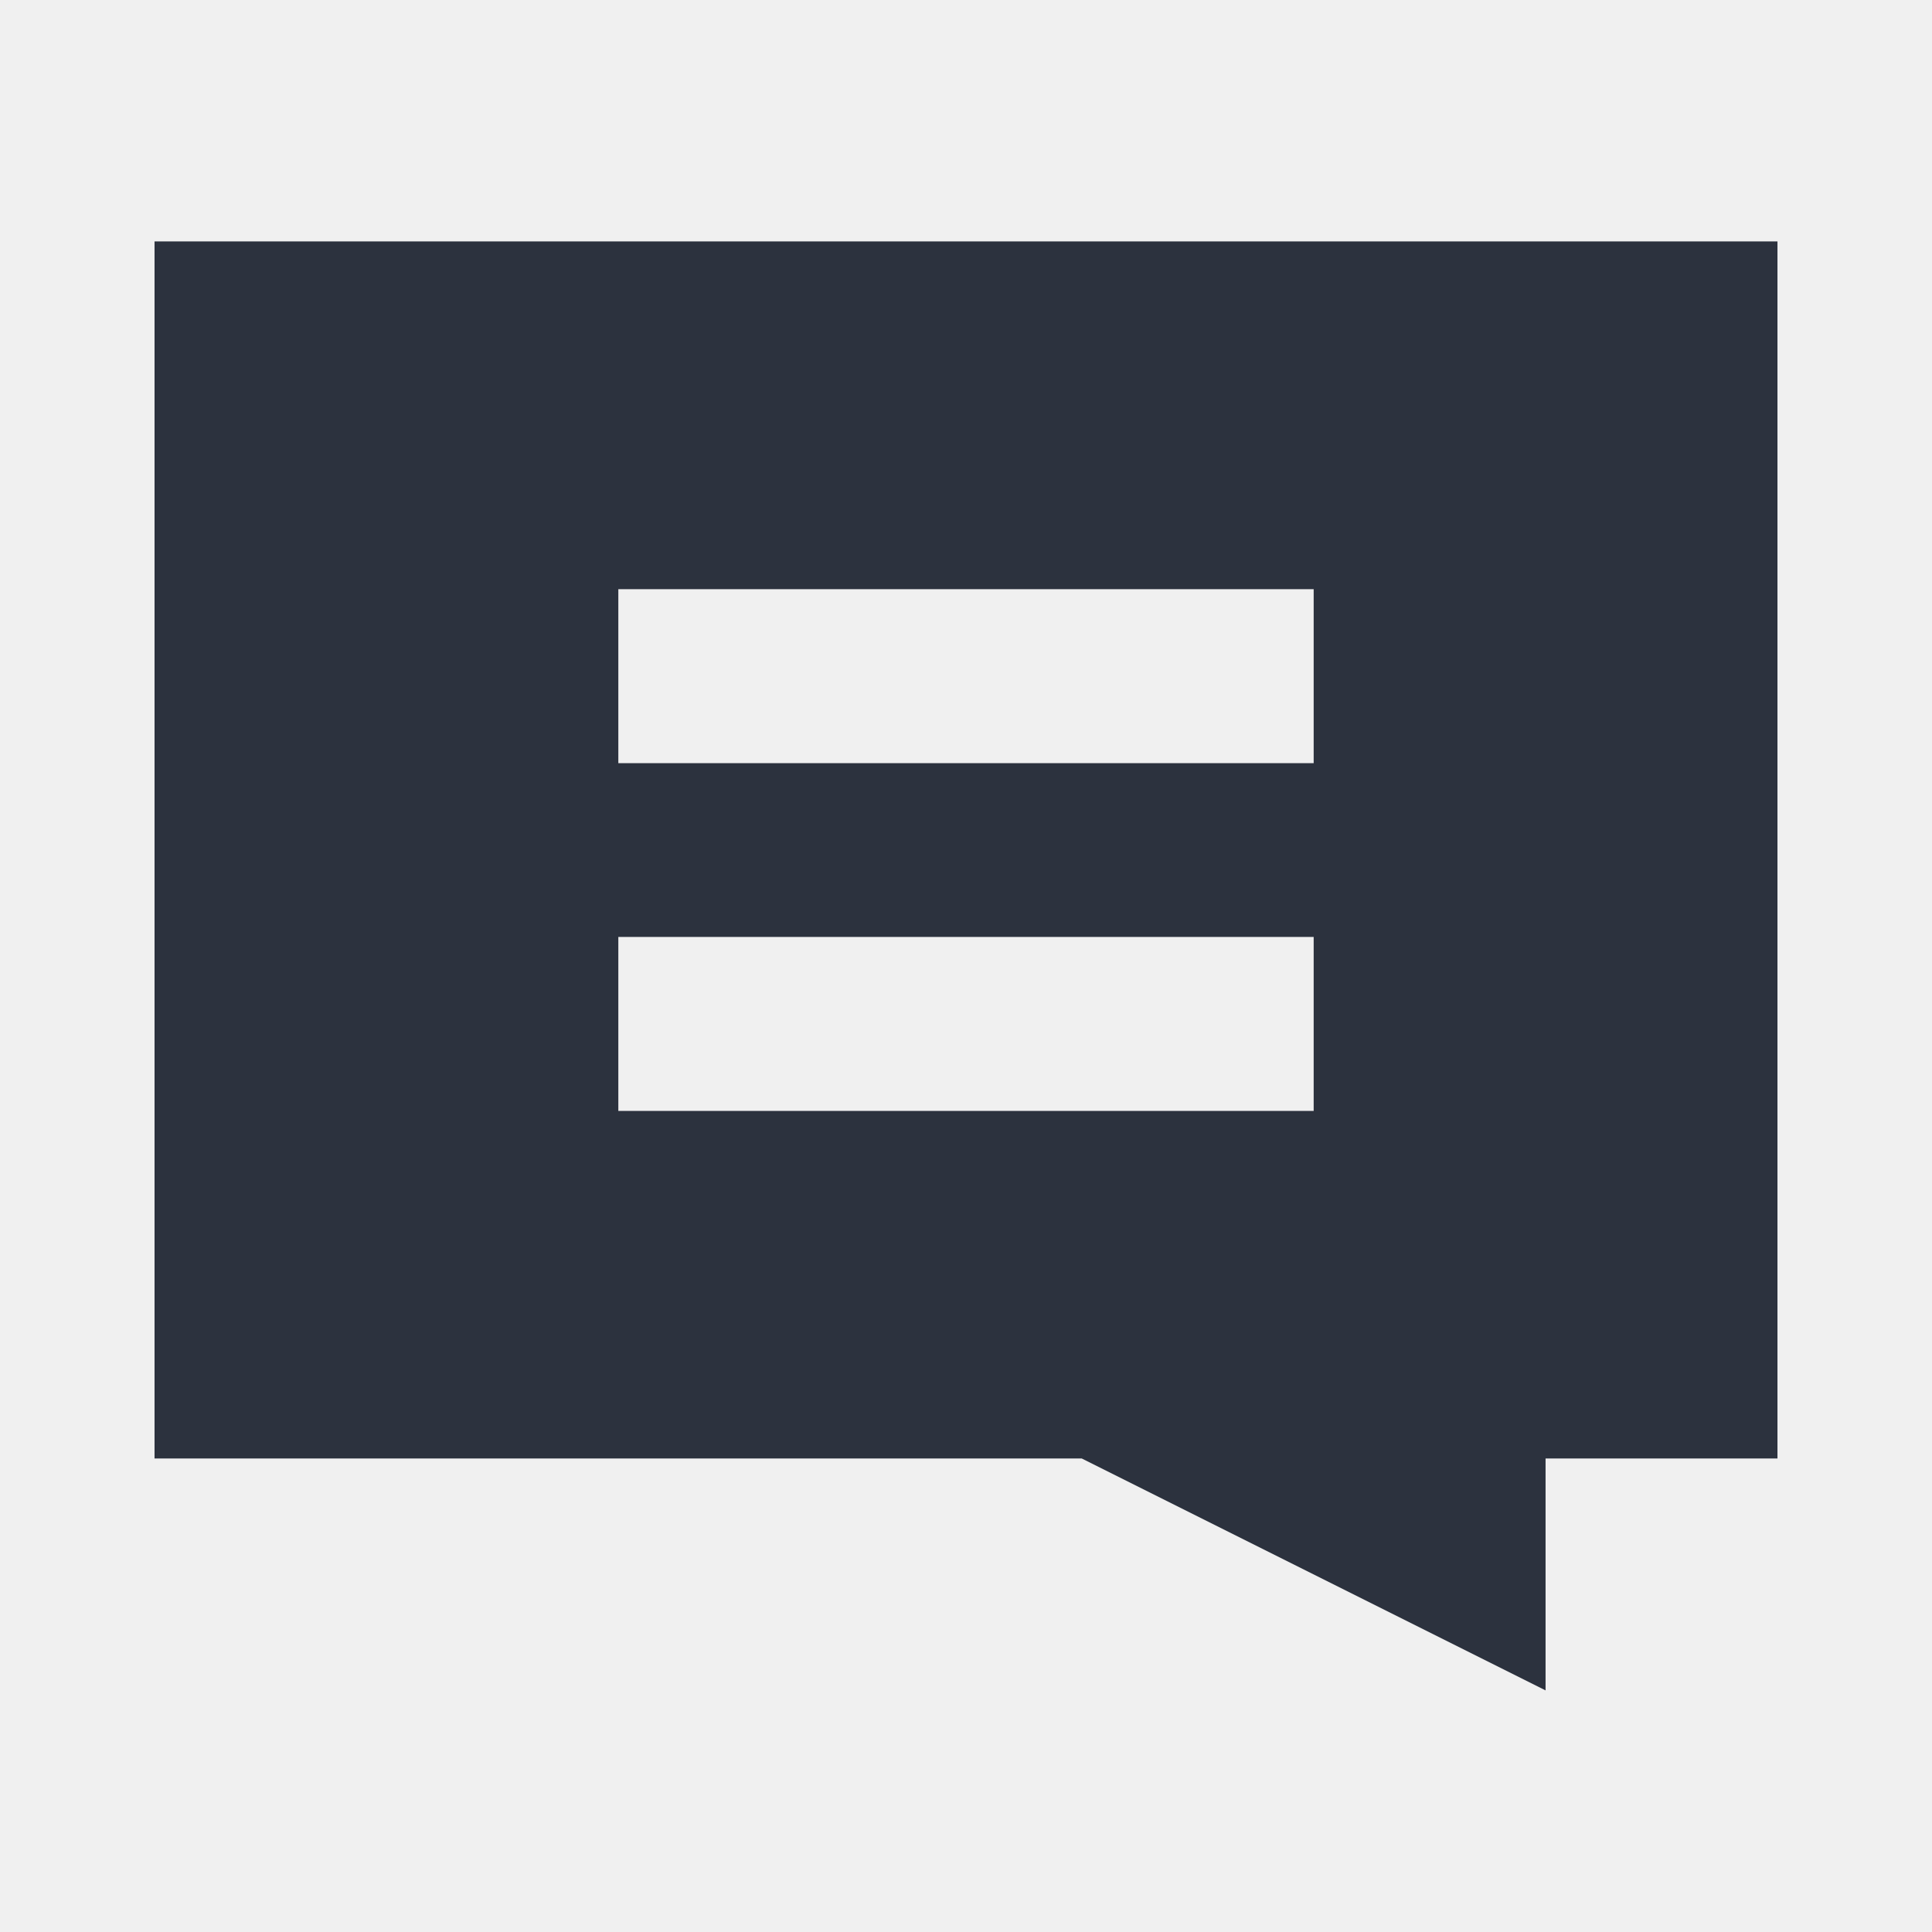
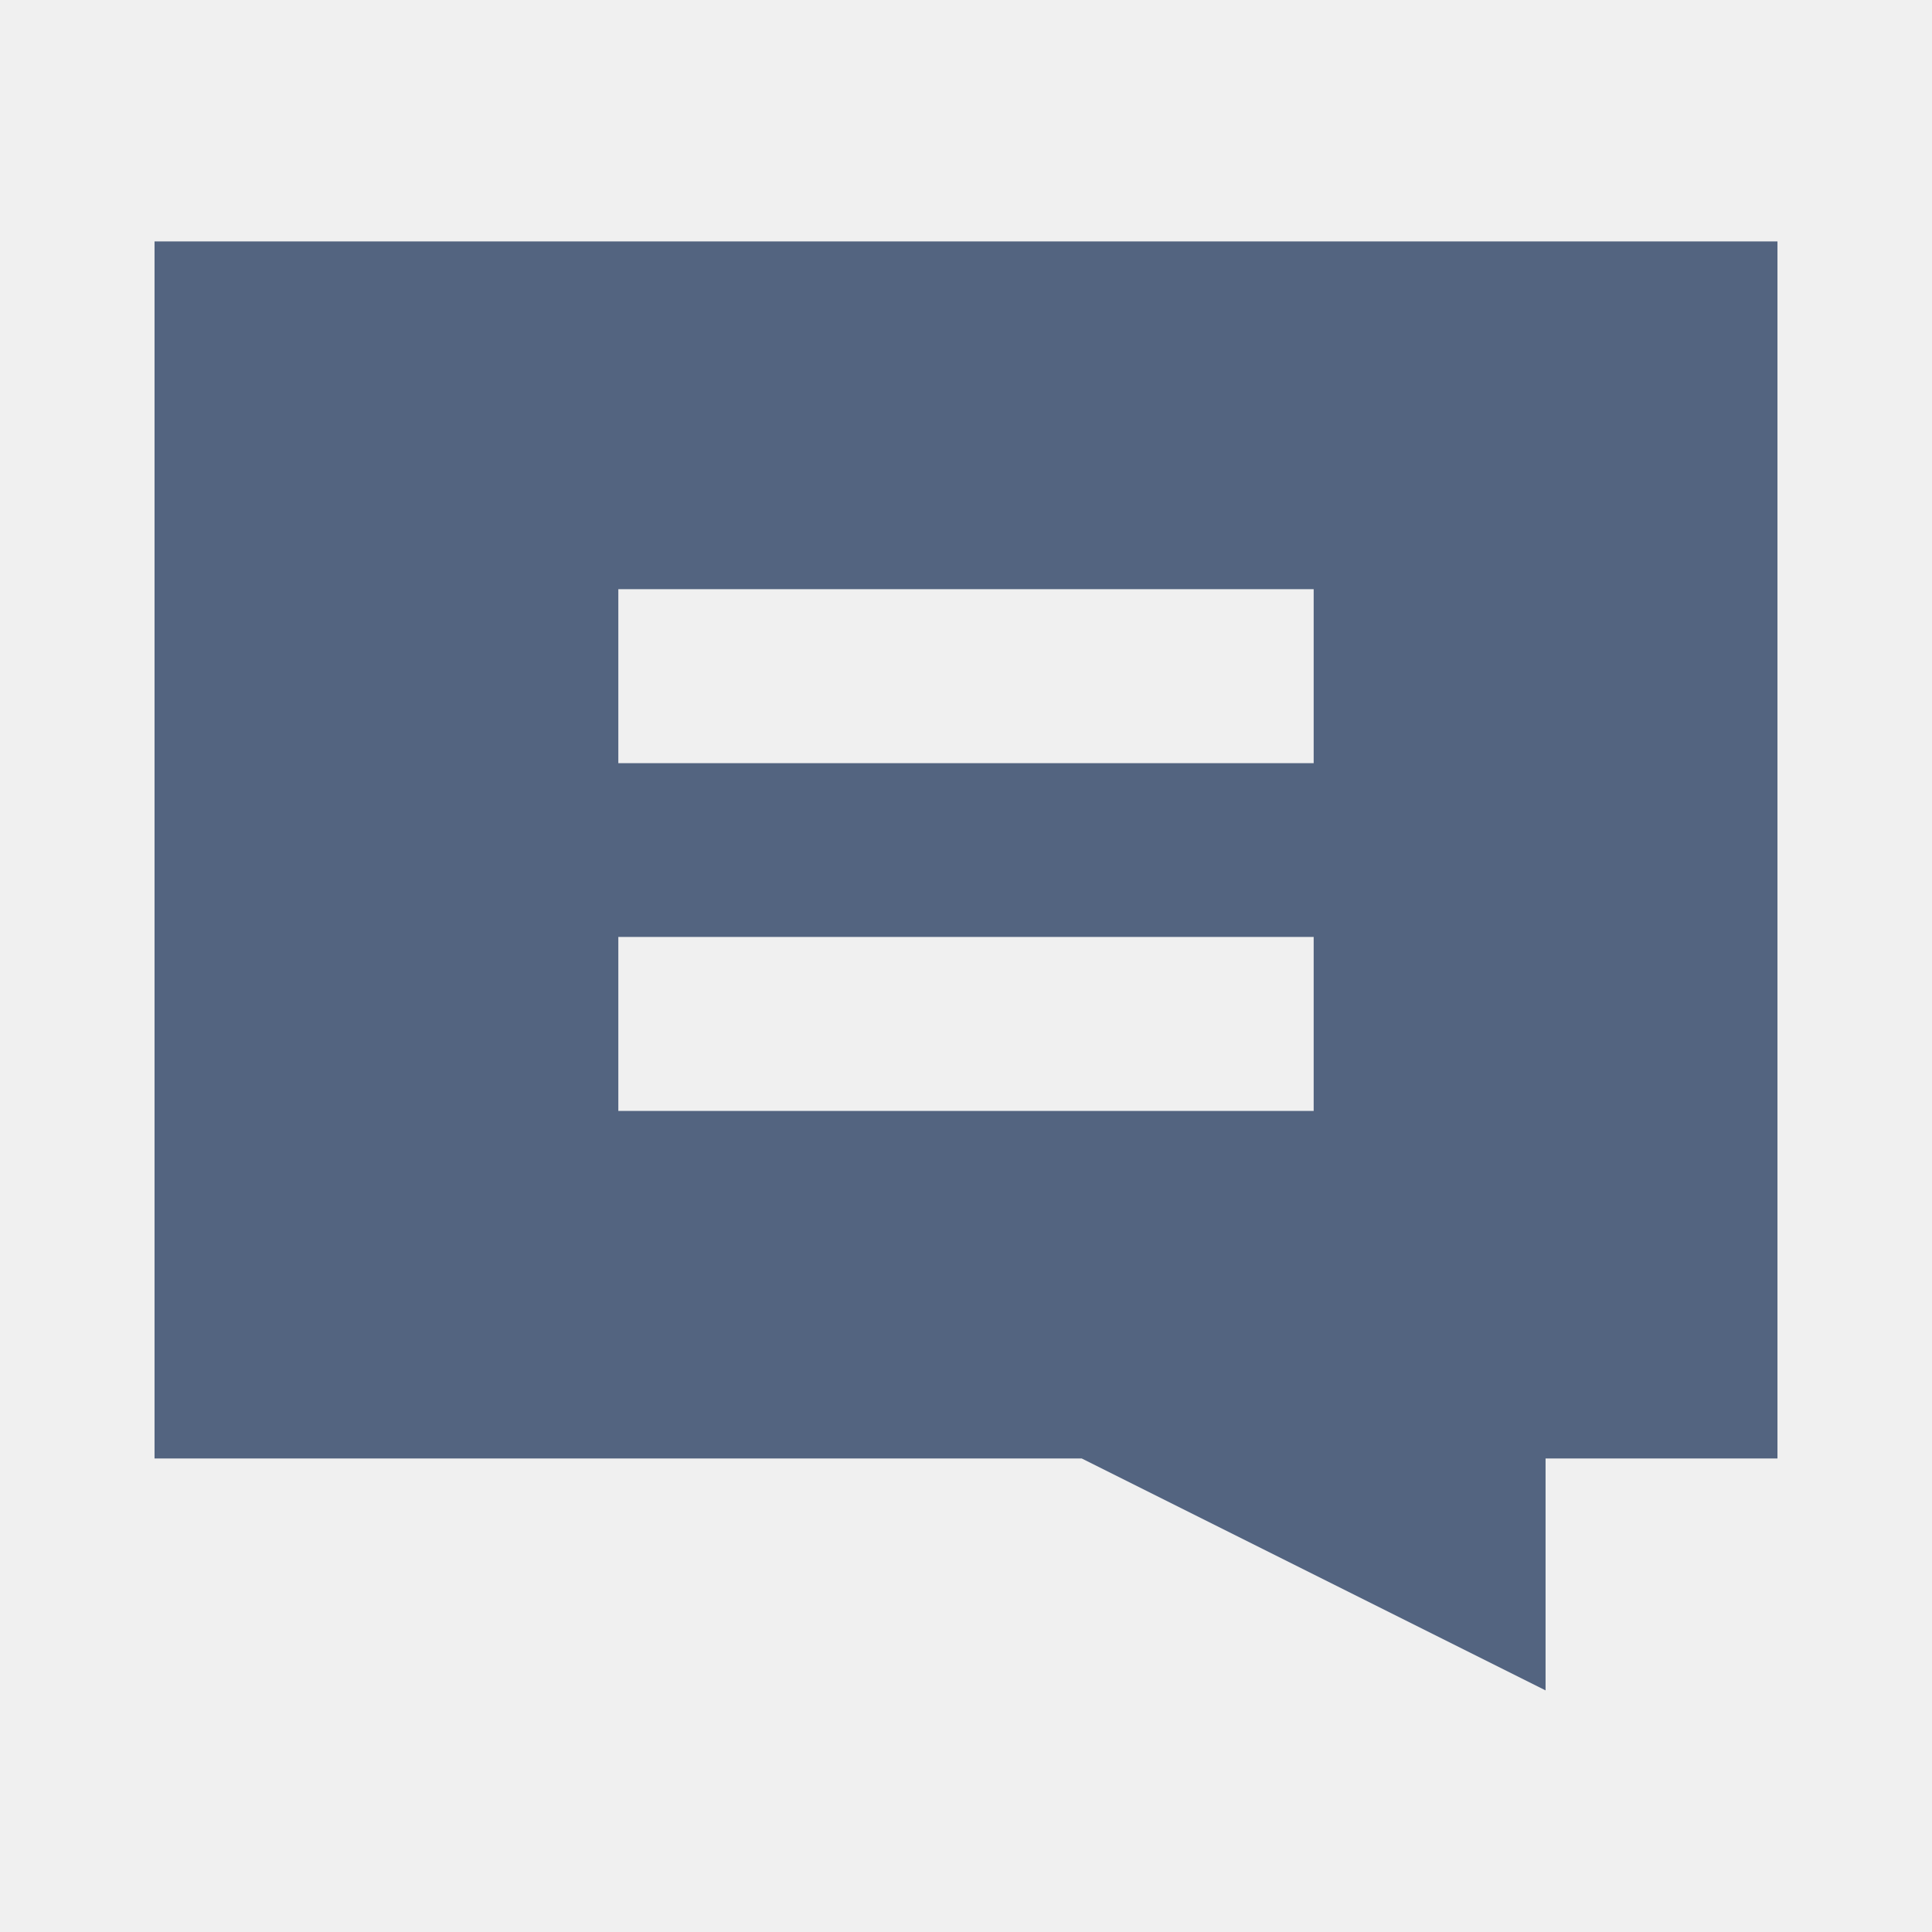
<svg xmlns="http://www.w3.org/2000/svg" version="1.1" id="Ebene_1" x="0px" y="0px" viewBox="0 0 1133.9 1133.9" enable-background="new 0 0 1133.9 1133.9" xml:space="preserve">
  <rect x="170.1" y="170.1" display="none" fill="#F6F6F6" width="793.7" height="793.7" />
  <g display="none">
    <g display="inline">
      <rect x="170.1" y="170.1" fill="#EDEDED" width="113.4" height="595.3" />
      <rect x="283.5" y="170.1" fill="#EDEDED" width="113.4" height="595.3" />
      <rect x="396.9" y="170.1" fill="#EDEDED" width="113.4" height="595.3" />
      <rect x="510.2" y="170.1" fill="#EDEDED" width="113.4" height="595.3" />
      <rect x="623.6" y="170.1" fill="#EDEDED" width="113.4" height="595.3" />
      <rect x="737" y="170.1" fill="#EDEDED" width="113.4" height="595.3" />
      <polygon fill="#EDEDED" points="850.4,878.7 850.4,765.4 623.6,765.4   " />
      <rect x="850.4" y="170.1" fill="#EDEDED" width="113.4" height="595.3" />
    </g>
    <g display="inline">
      <rect x="170.1" y="170.1" fill="#EDEDED" width="793.7" height="85" />
      <rect x="170.1" y="255.1" fill="#EDEDED" width="793.7" height="85" />
      <rect x="170.1" y="340.2" fill="#EDEDED" width="793.7" height="85" />
      <rect x="170.1" y="425.2" fill="#EDEDED" width="793.7" height="85" />
      <rect x="170.1" y="510.2" fill="#EDEDED" width="793.7" height="85" />
      <rect x="170.1" y="595.3" fill="#EDEDED" width="793.7" height="85" />
      <rect x="170.1" y="680.3" fill="#EDEDED" width="793.7" height="85" />
    </g>
    <g display="inline">
      <rect x="396.9" y="340.2" fill="#FFFFFF" width="340.2" height="85" />
      <rect x="396.9" y="510.2" fill="#FFFFFF" width="340.2" height="85" />
    </g>
  </g>
-   <path fill="#2C323E" d="M1043.2,141.7H90.7V856h544.2l272.2,136.1V856h136.1V141.7z M771,652H362.9V549.9H771V652z M771,447.9H362.9  V345.8H771V447.9z" />
+   <path fill="#536480" d="M1043.2,141.7H90.7V856h544.2l272.2,136.1V856h136.1L1043.2,141.7L1043.2,141.7z M771,652H362.9V549.9H771  V652z M771,447.9H362.9V345.8H771V447.9z" />
</svg>
